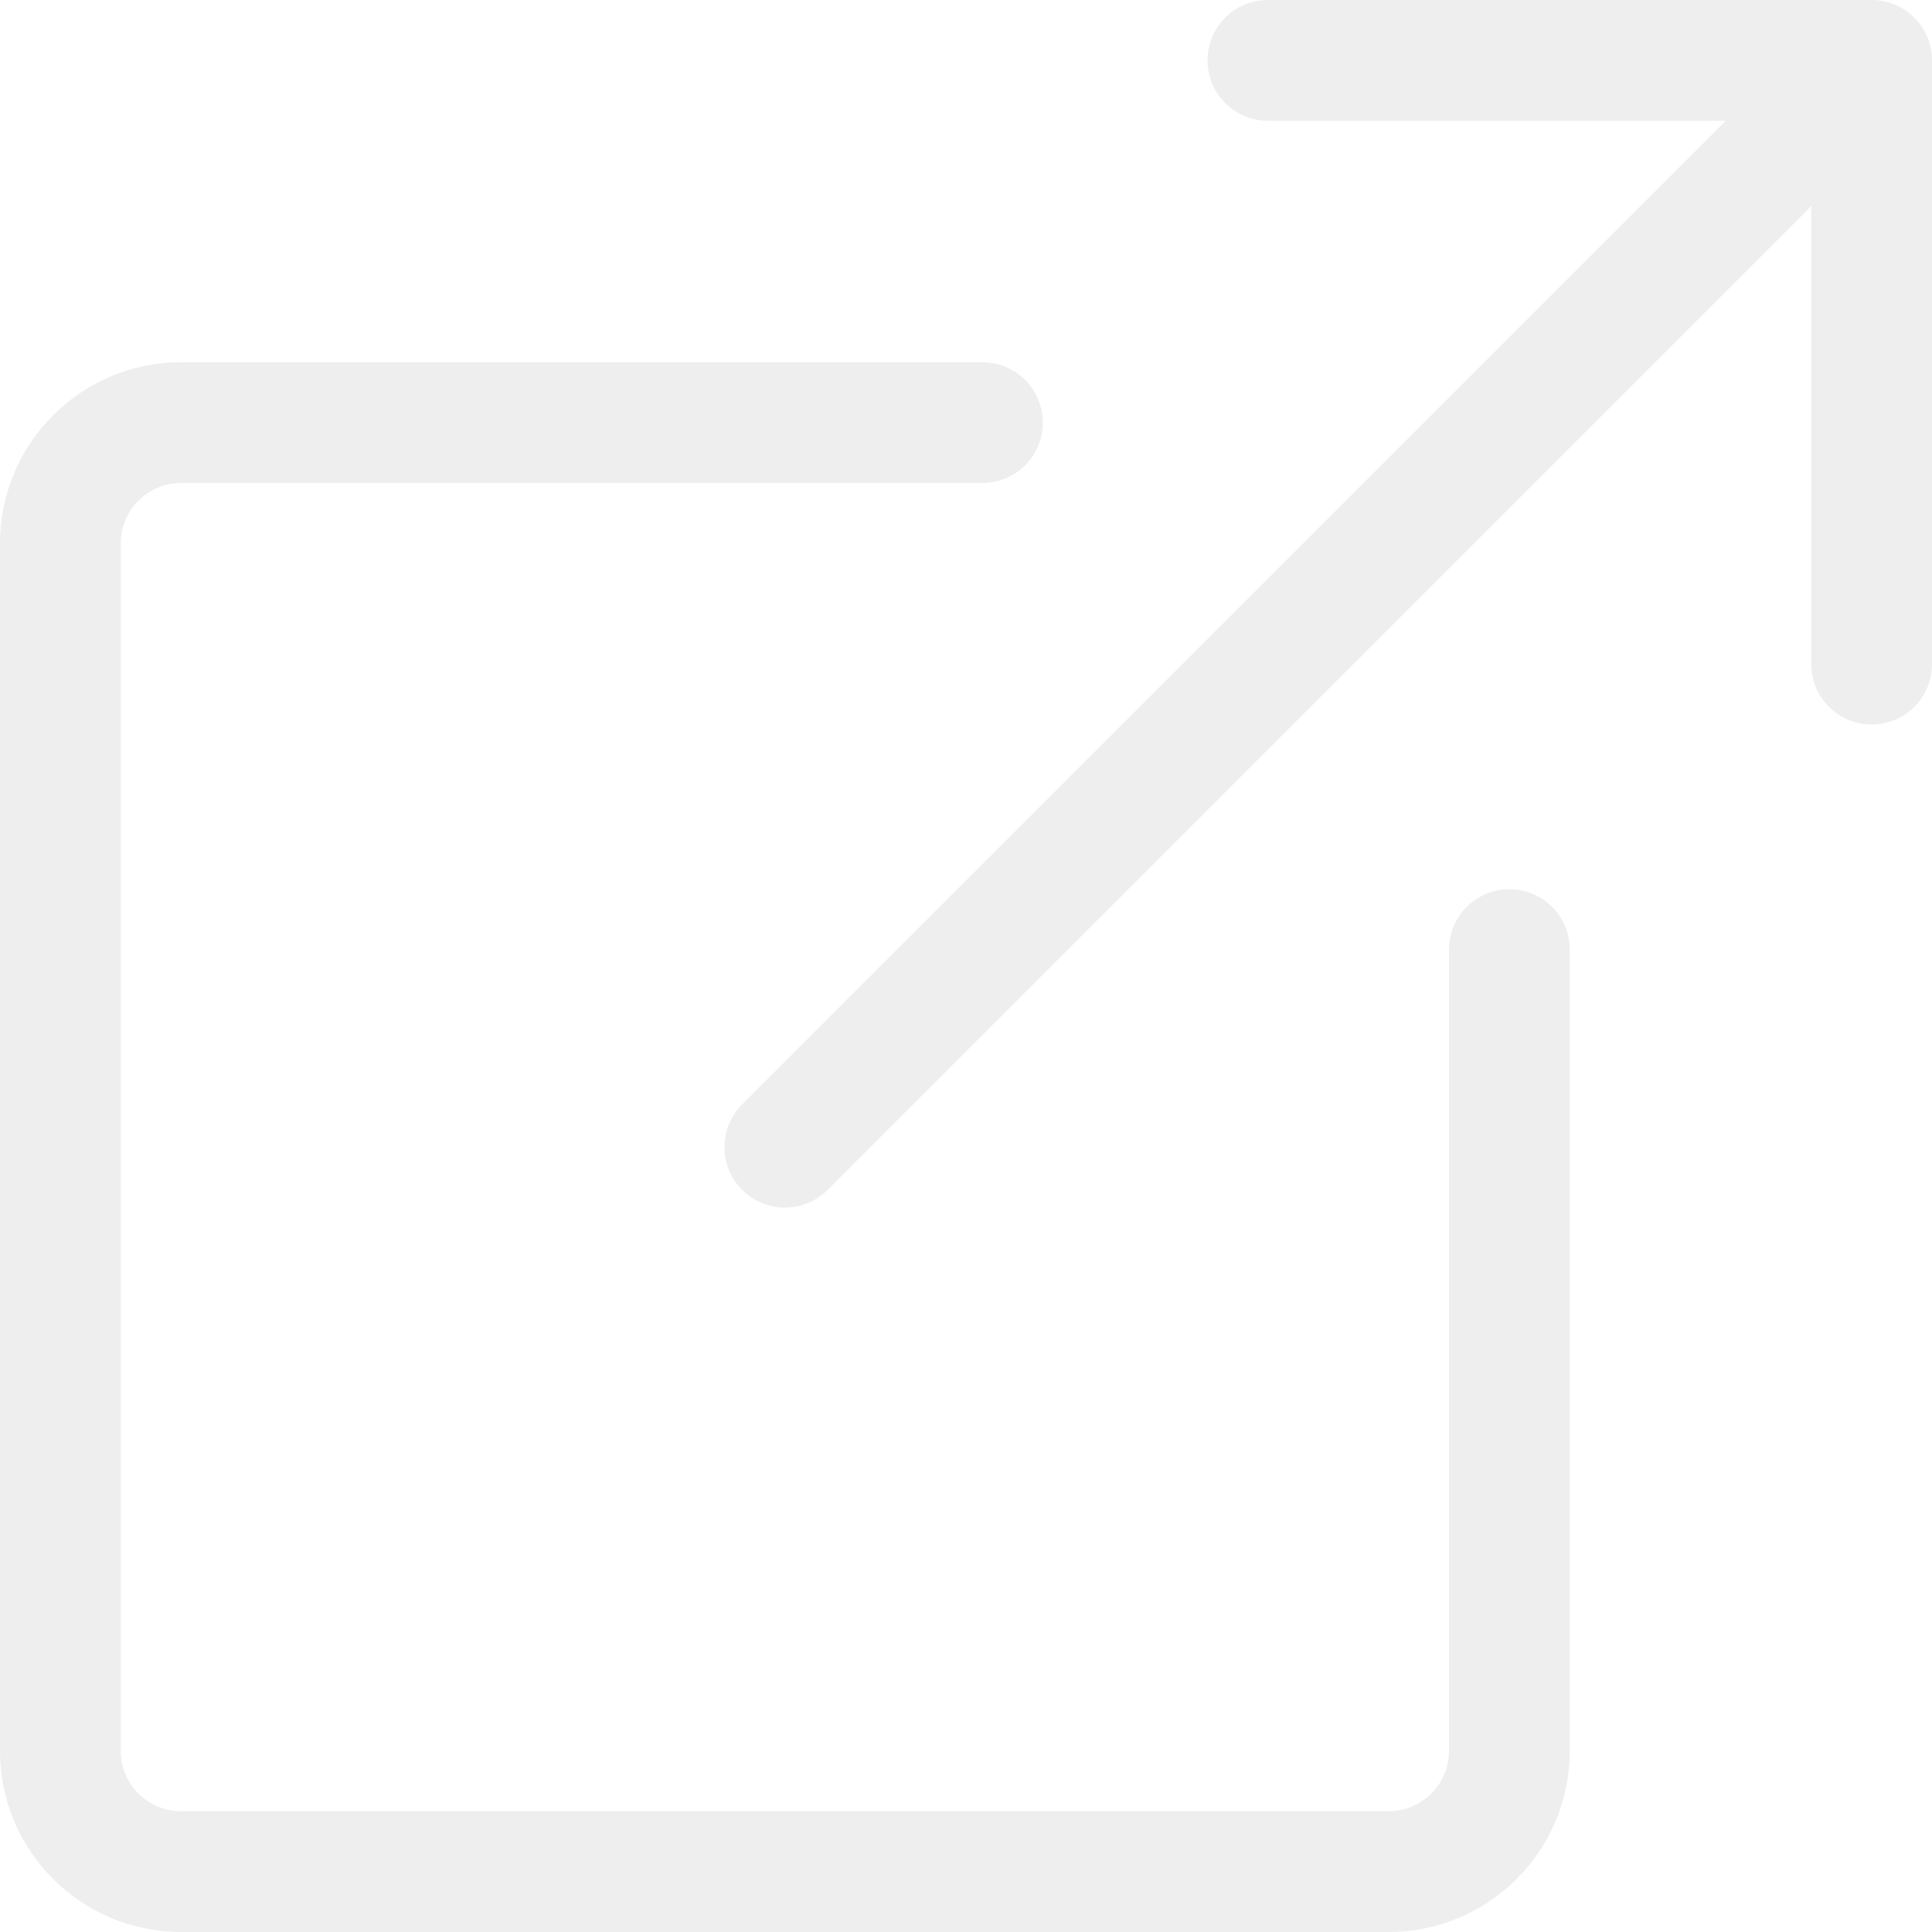
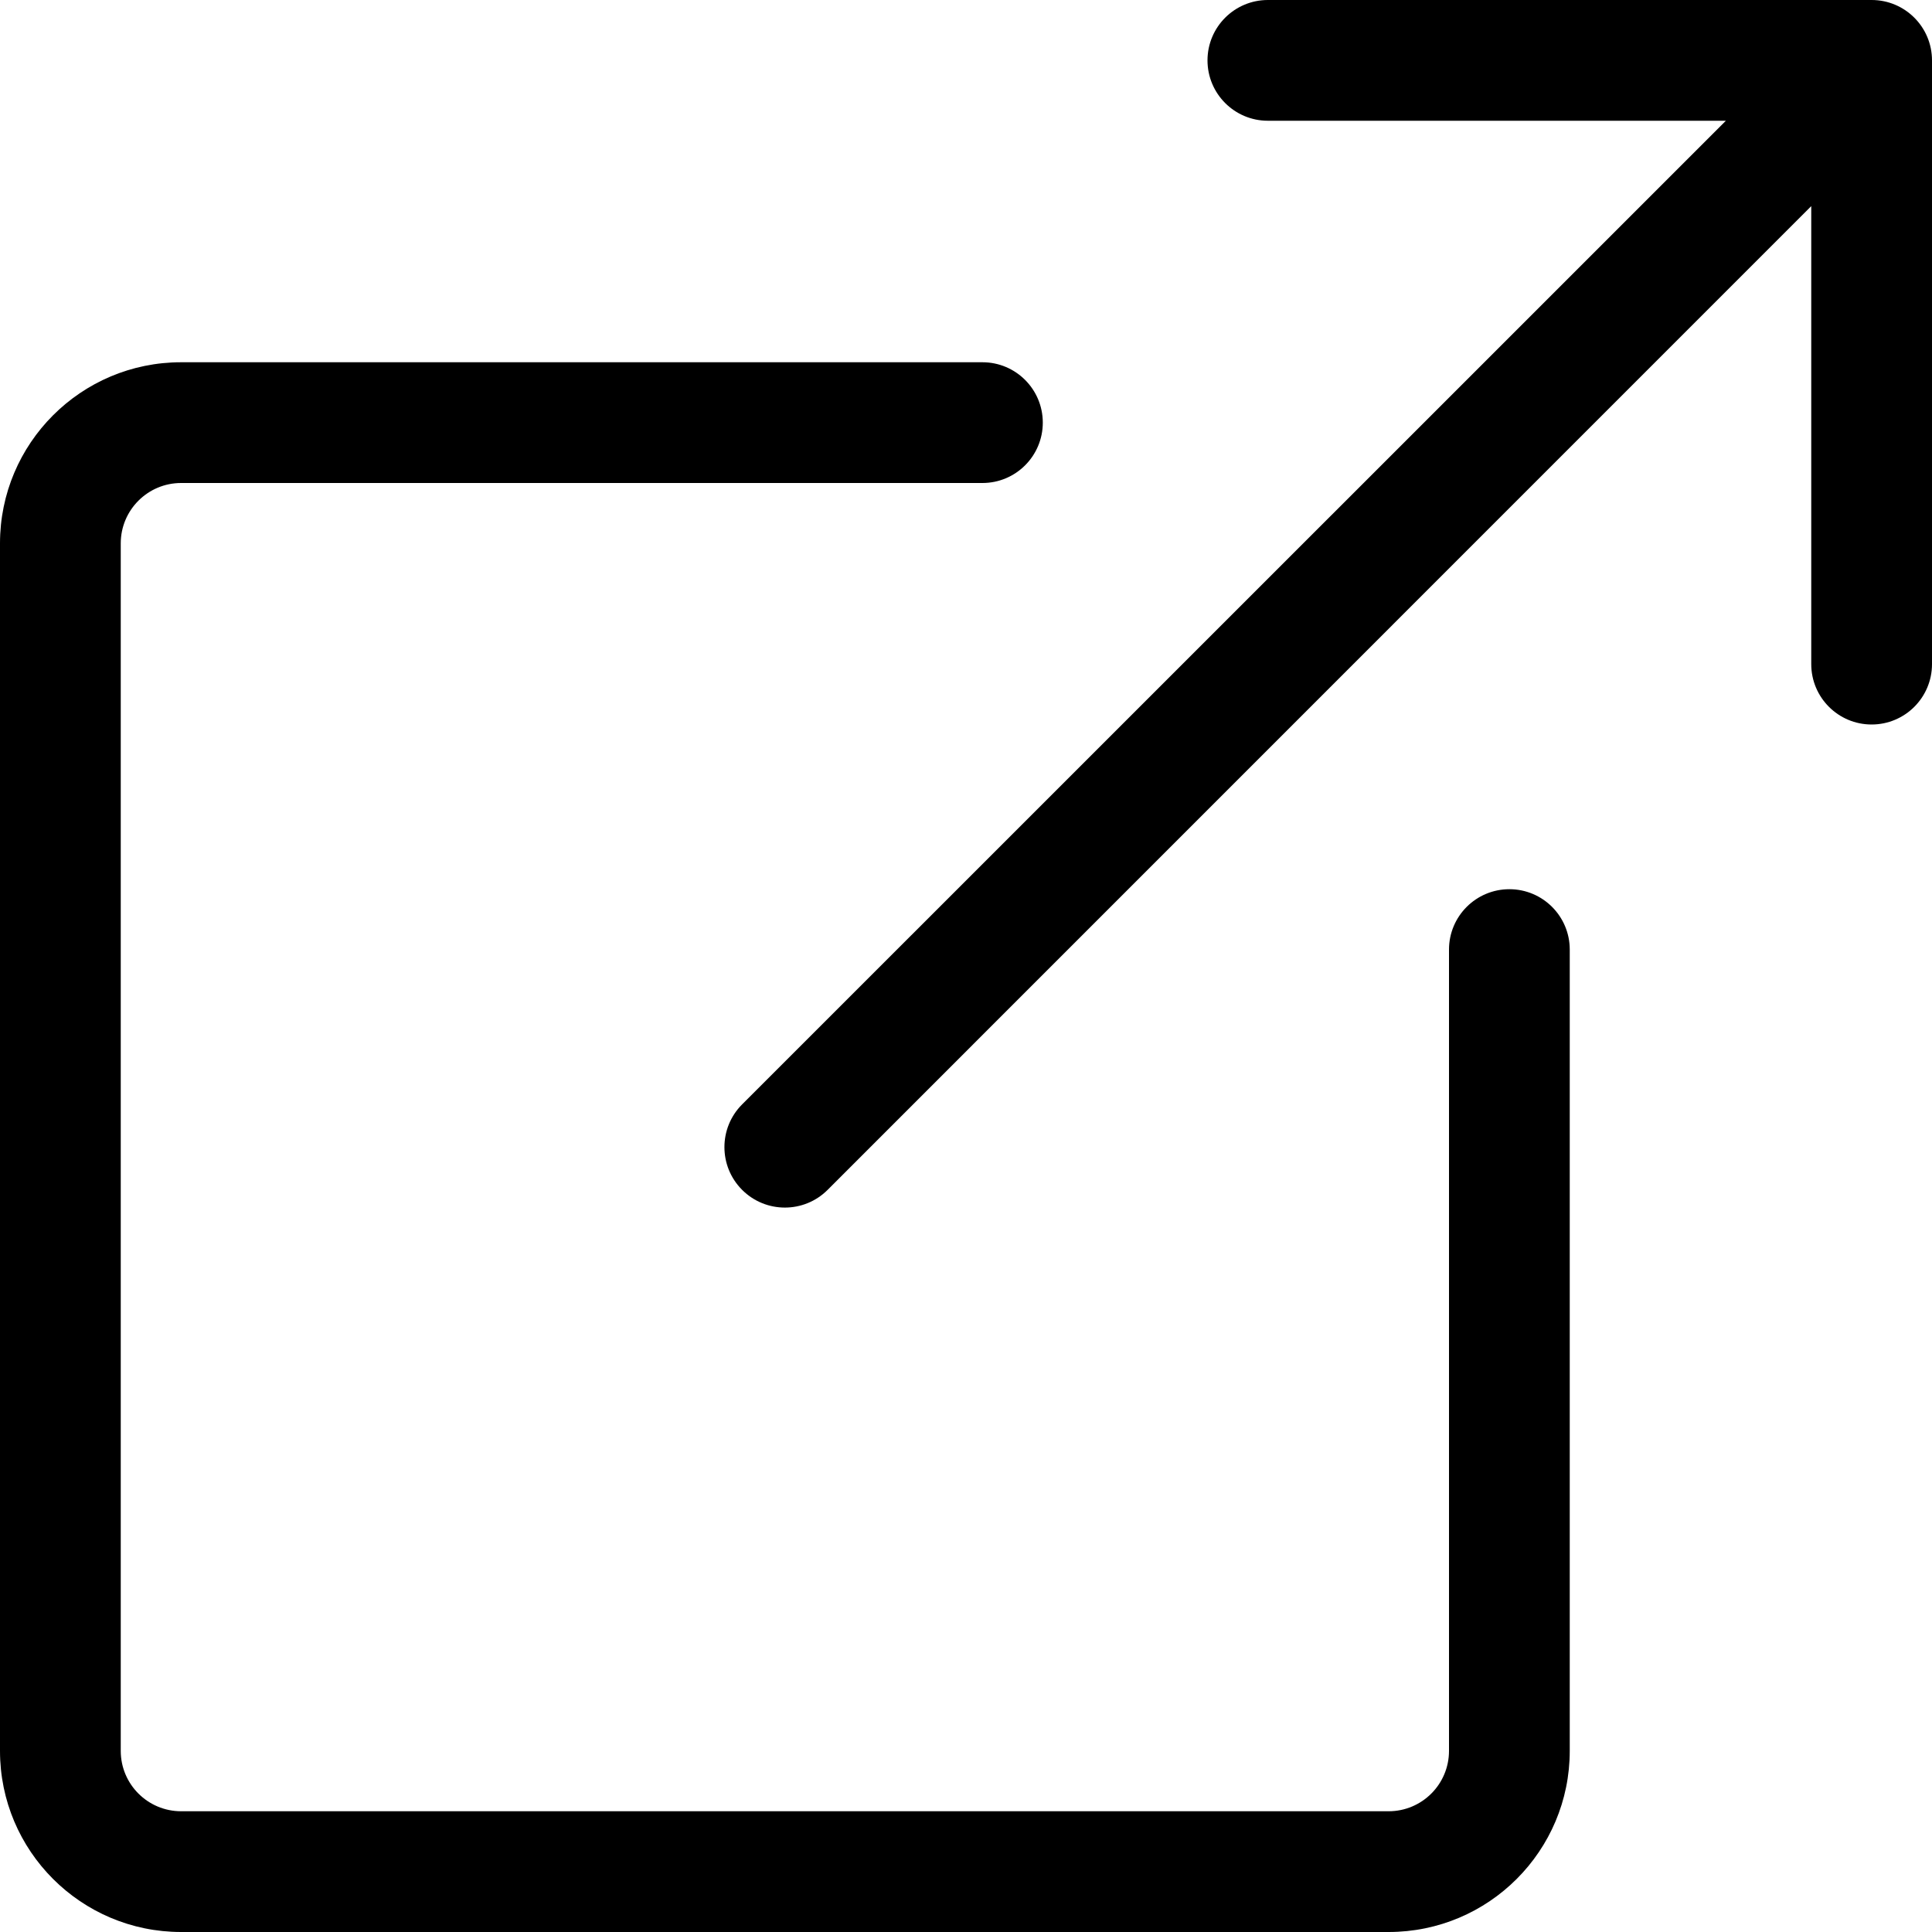
- <svg xmlns="http://www.w3.org/2000/svg" width="16" height="16" fill="#eee" class="bi bi-box-arrow-up-right" viewBox="0 0 16 16">
+ <svg xmlns="http://www.w3.org/2000/svg" width="16" height="16" fill="#000" class="bi bi-box-arrow-up-right" viewBox="0 0 16 16">
  <path fill-rule="evenodd" d="M8.636 3.5a.5.5 0 0 0-.5-.5H1.5A1.5 1.5 0 0 0 0 4.5v10A1.5 1.5 0 0 0 1.5 16h10a1.5 1.5 0 0 0 1.5-1.5V7.864a.5.5 0 0 0-1 0V14.5a.5.5 0 0 1-.5.5h-10a.5.5 0 0 1-.5-.5v-10a.5.5 0 0 1 .5-.5h6.636a.5.5 0 0 0 .5-.5z" />
  <path fill-rule="evenodd" d="M16 .5a.5.5 0 0 0-.5-.5h-5a.5.5 0 0 0 0 1h3.793L6.146 9.146a.5.5 0 1 0 .708.708L15 1.707V5.5a.5.5 0 0 0 1 0v-5z" />
</svg>
